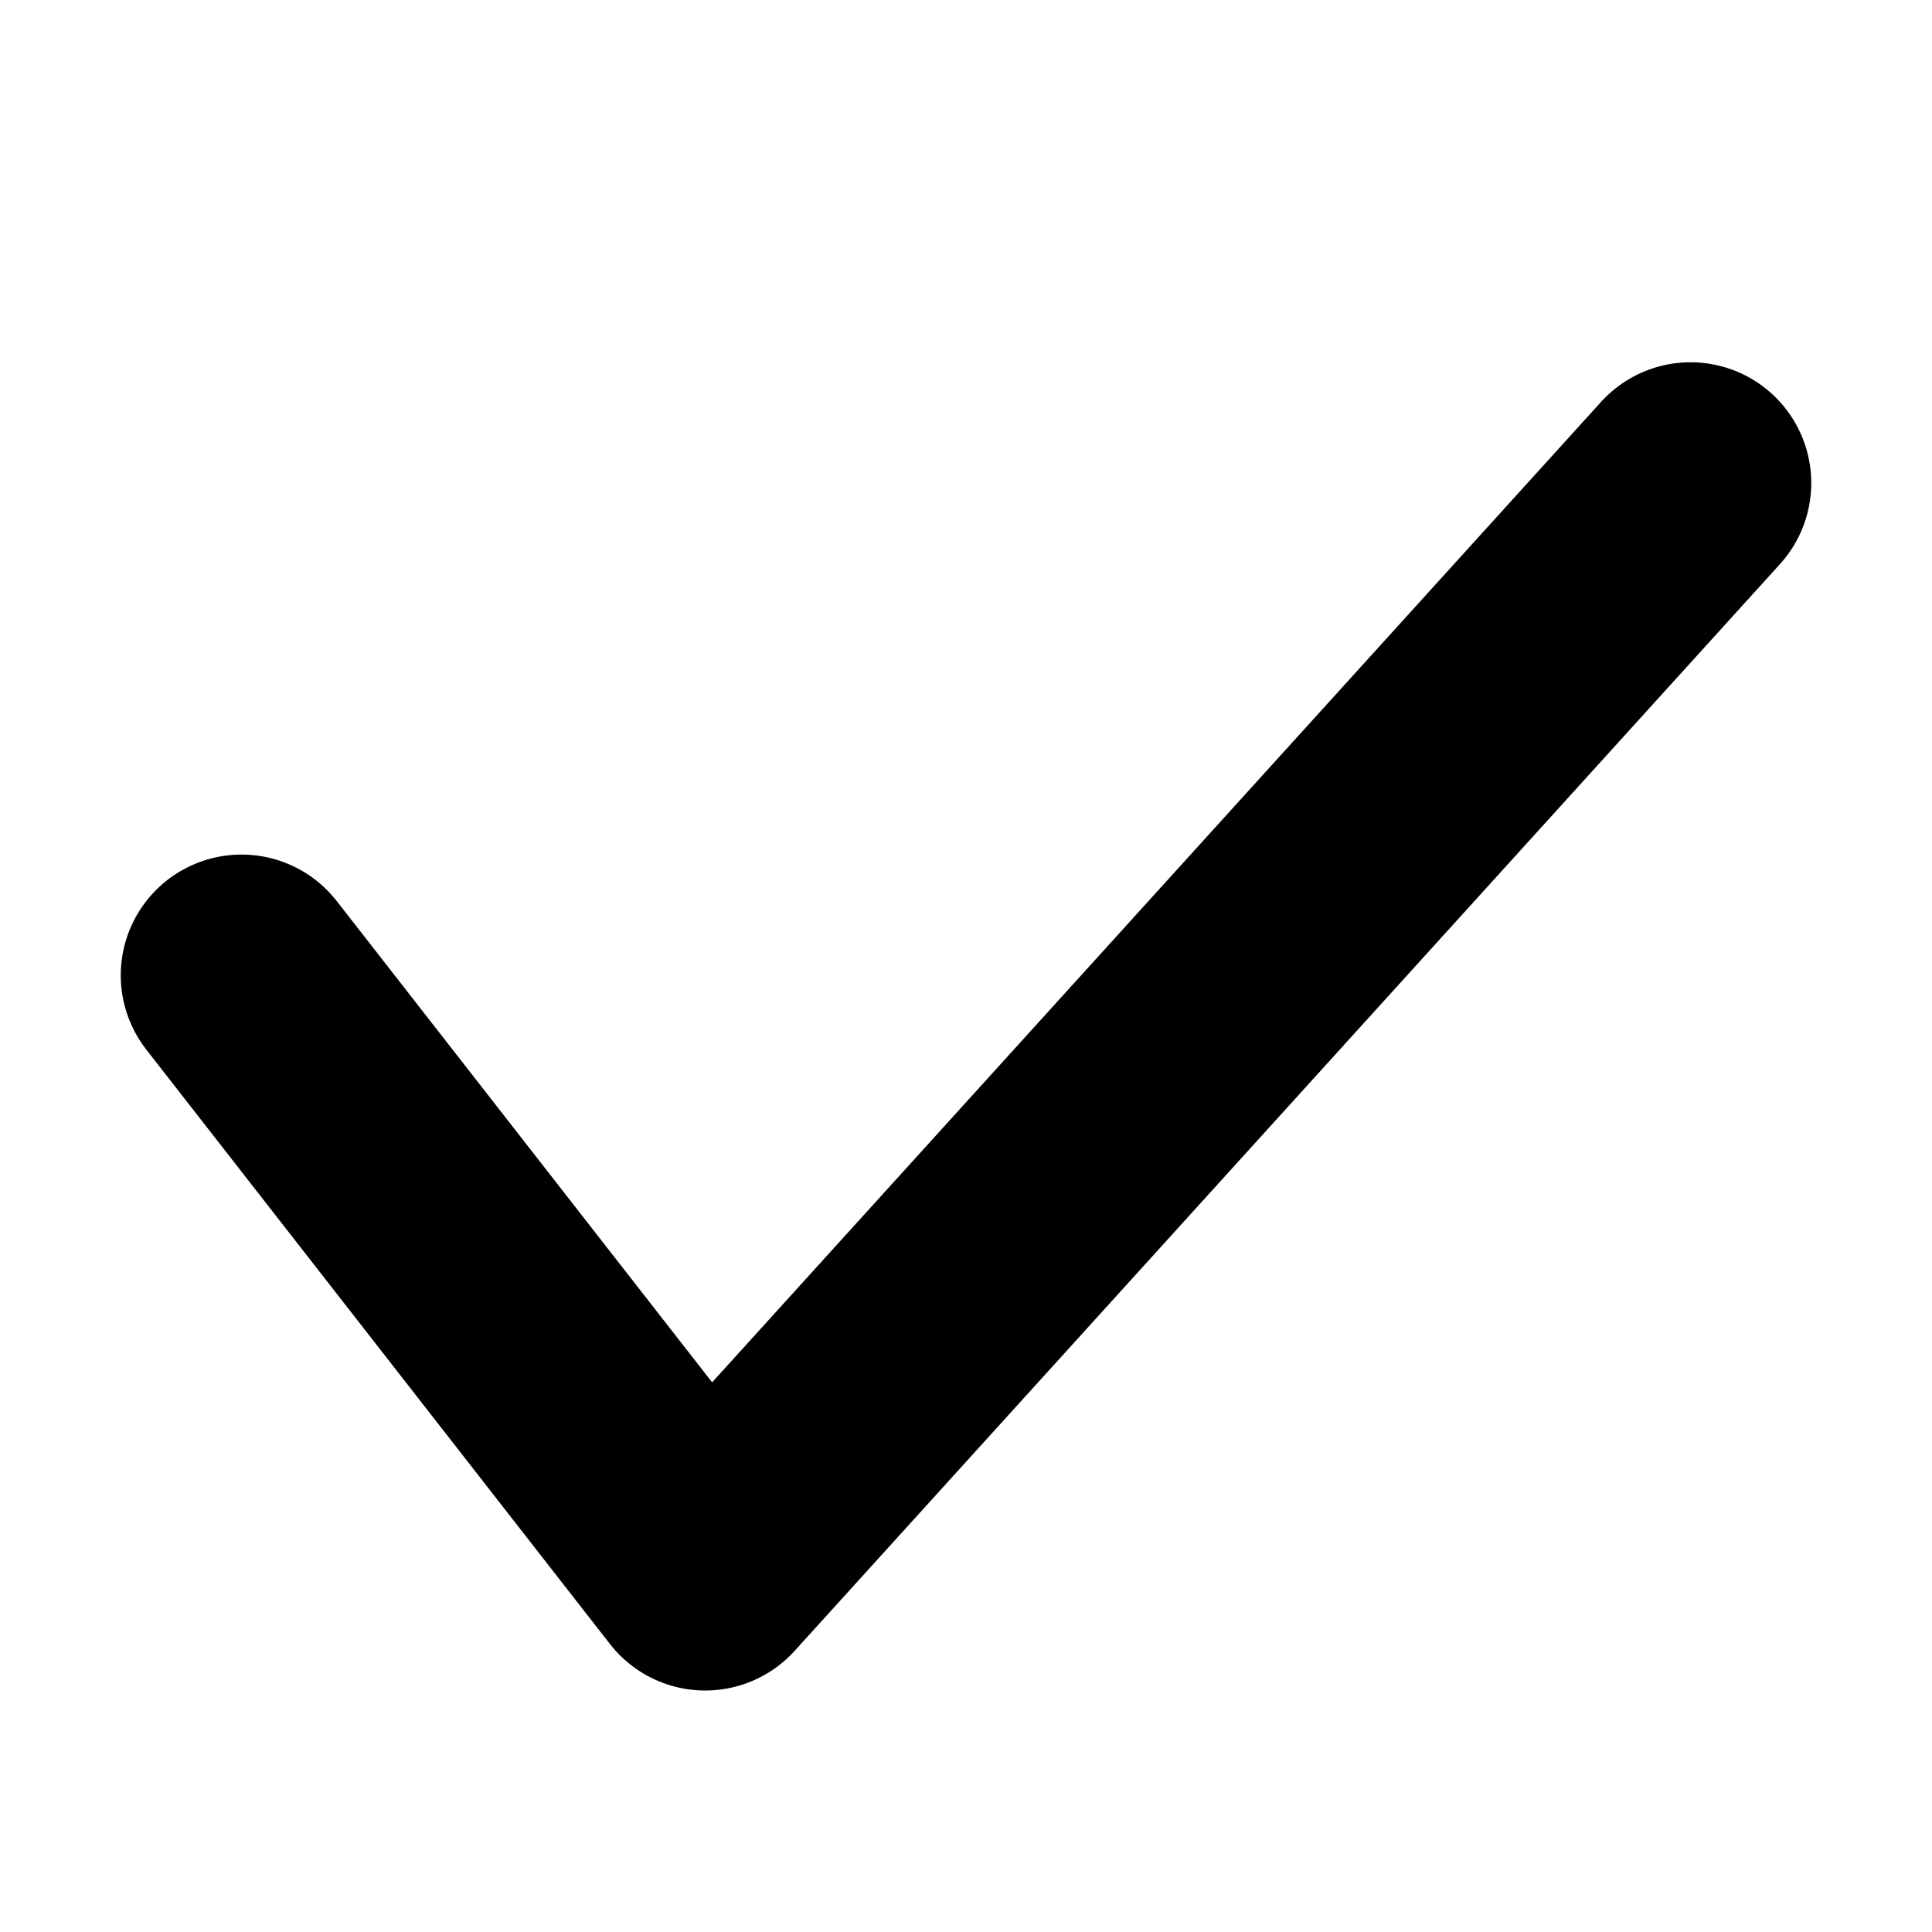
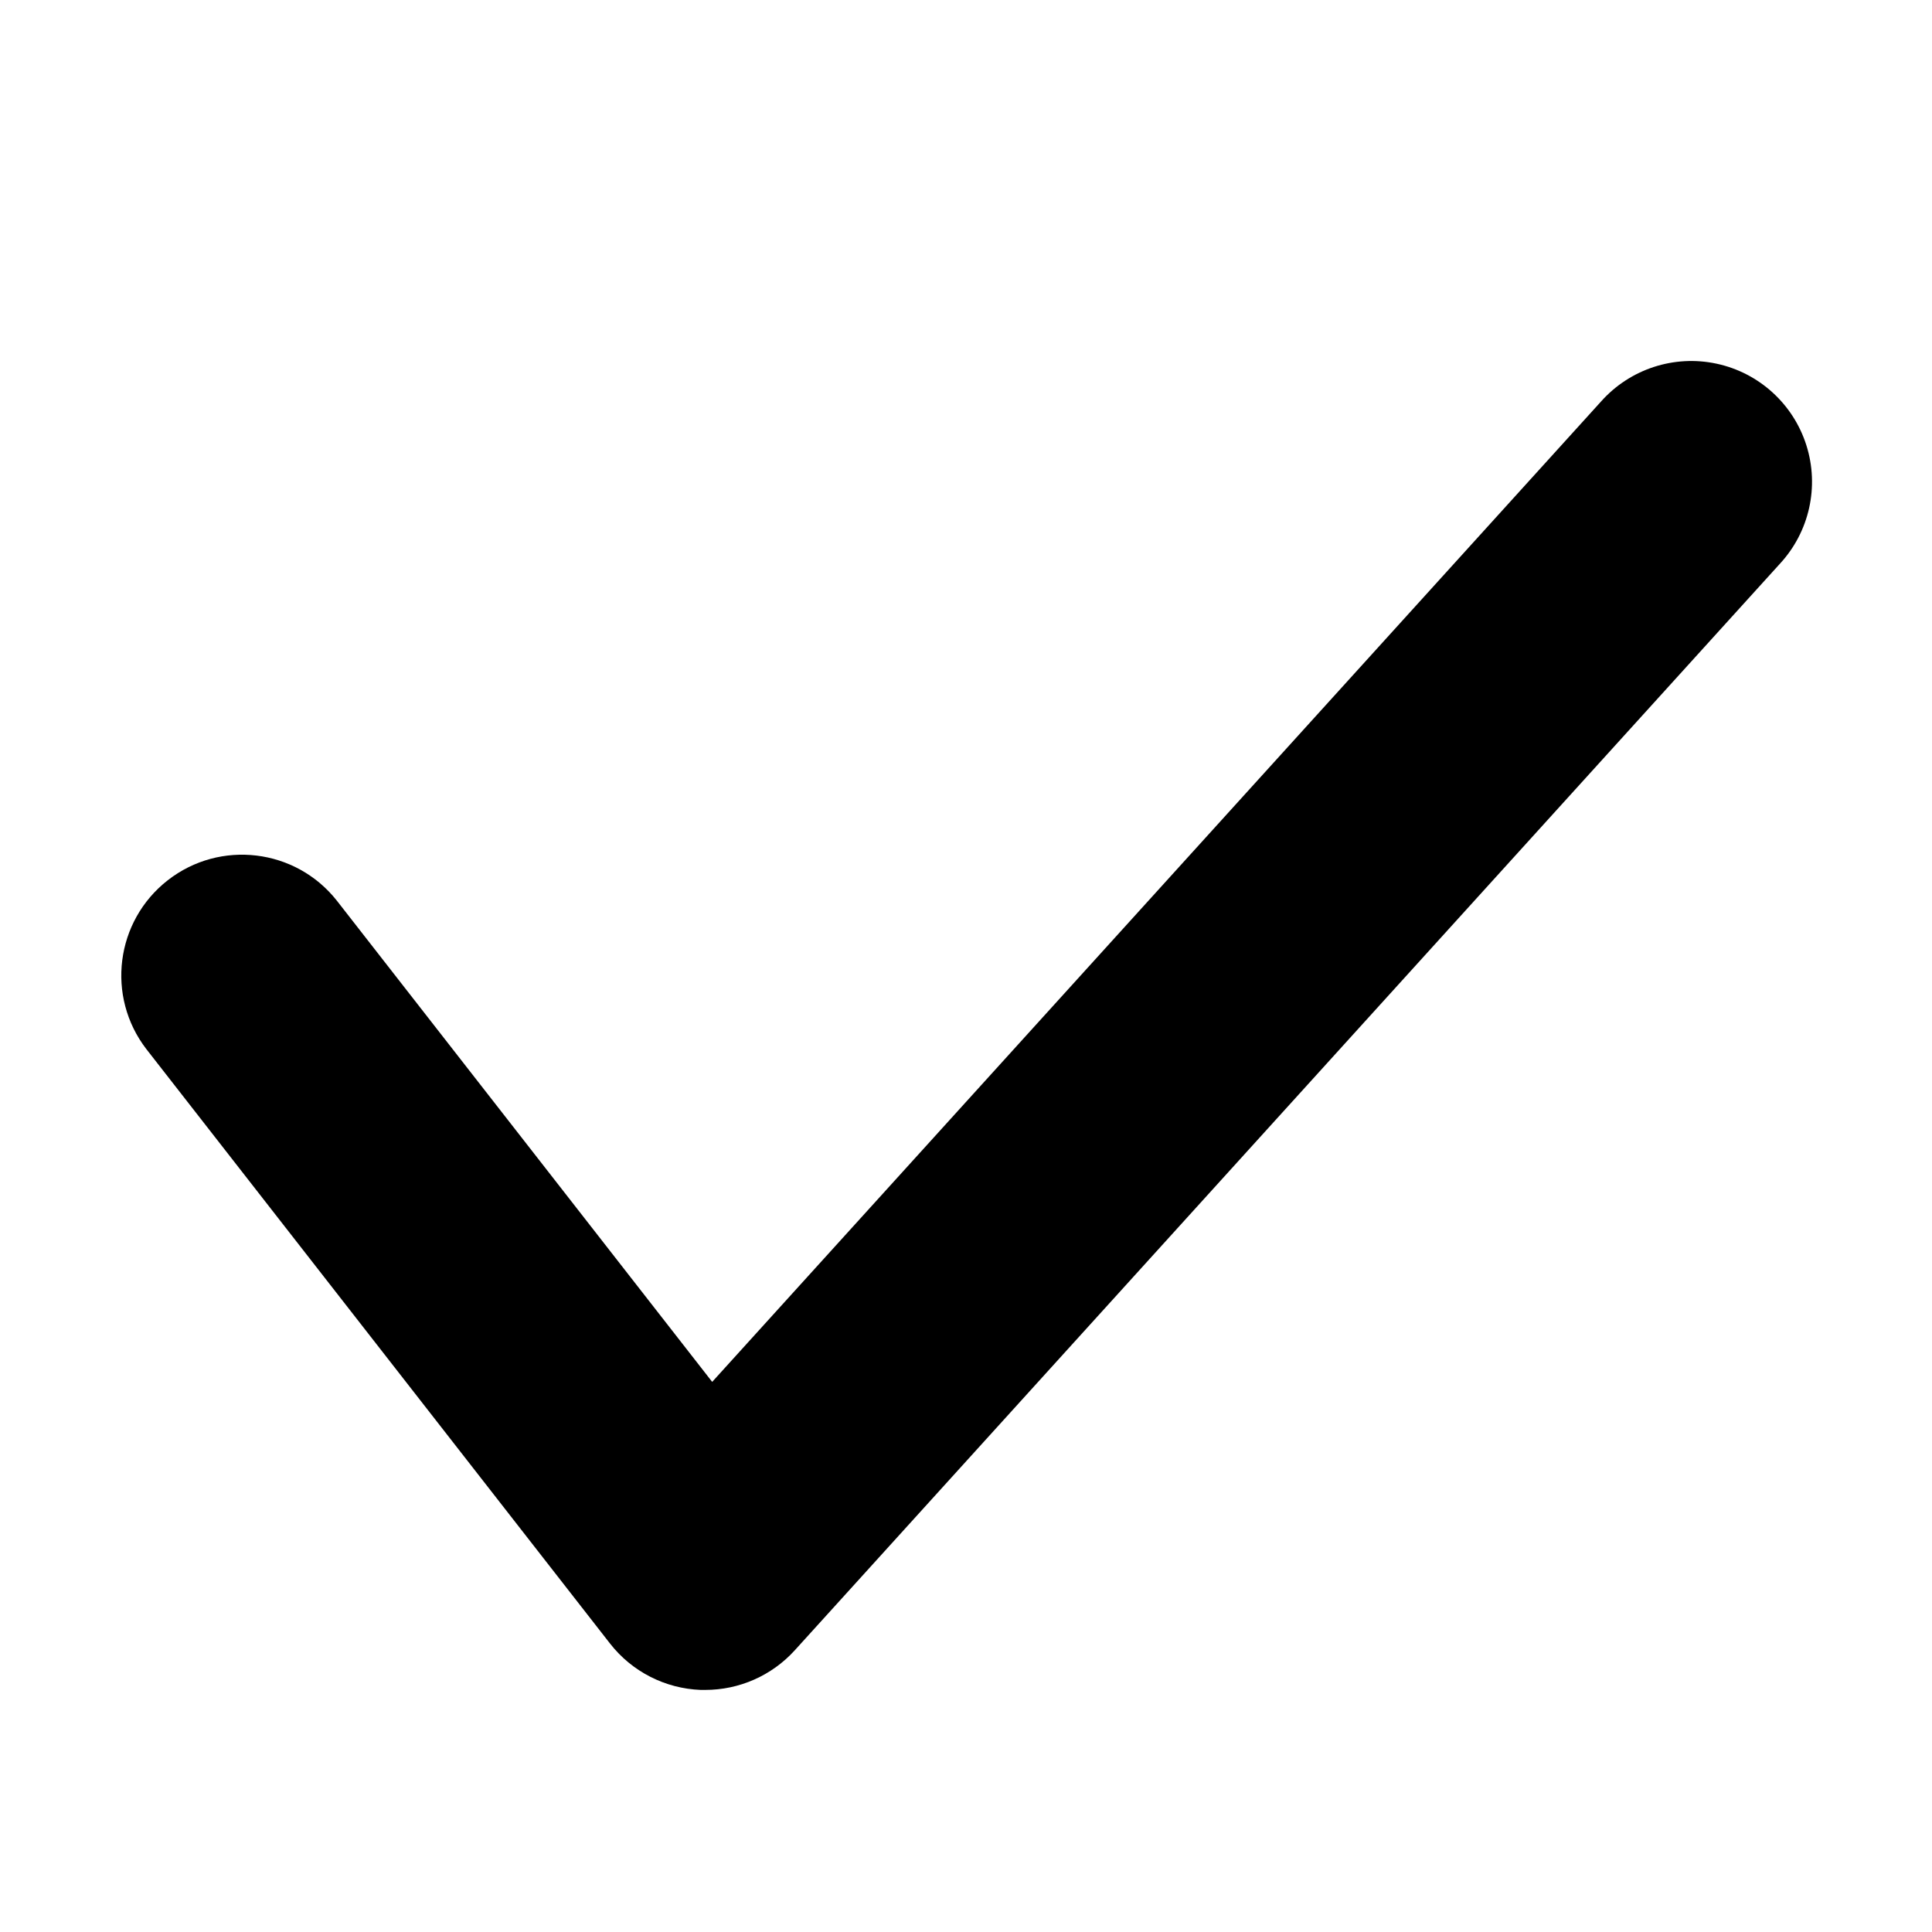
<svg xmlns="http://www.w3.org/2000/svg" width="16" height="16" viewBox="0 0 16 16">
  <defs>
    <clipPath id="clip-check">
      <rect width="16" height="16" />
    </clipPath>
  </defs>
  <g id="check" clip-path="url(#clip-check)">
-     <g id="checked" transform="translate(2 4)">
-       <path id="Path_1779" data-name="Path 1779" d="M5240.5,12190.582l3.84,4.923,8.16-9" transform="translate(-5240.5 -12186.505)" fill="none" stroke="#000" stroke-linecap="round" stroke-linejoin="round" stroke-width="2" />
-     </g>
+     <path id="check-2" data-name="check" d="M5244.34,12196.5h-.037a1,1,0,0,1-.751-.384l-3.84-4.923a1,1,0,0,1,1.577-1.23l3.109,3.986,7.362-8.12a1,1,0,1,1,1.481,1.344l-8.16,9A1,1,0,0,1,5244.34,12196.5Z" transform="translate(-5238.5 -12182.505)" />
  </g>
</svg>
